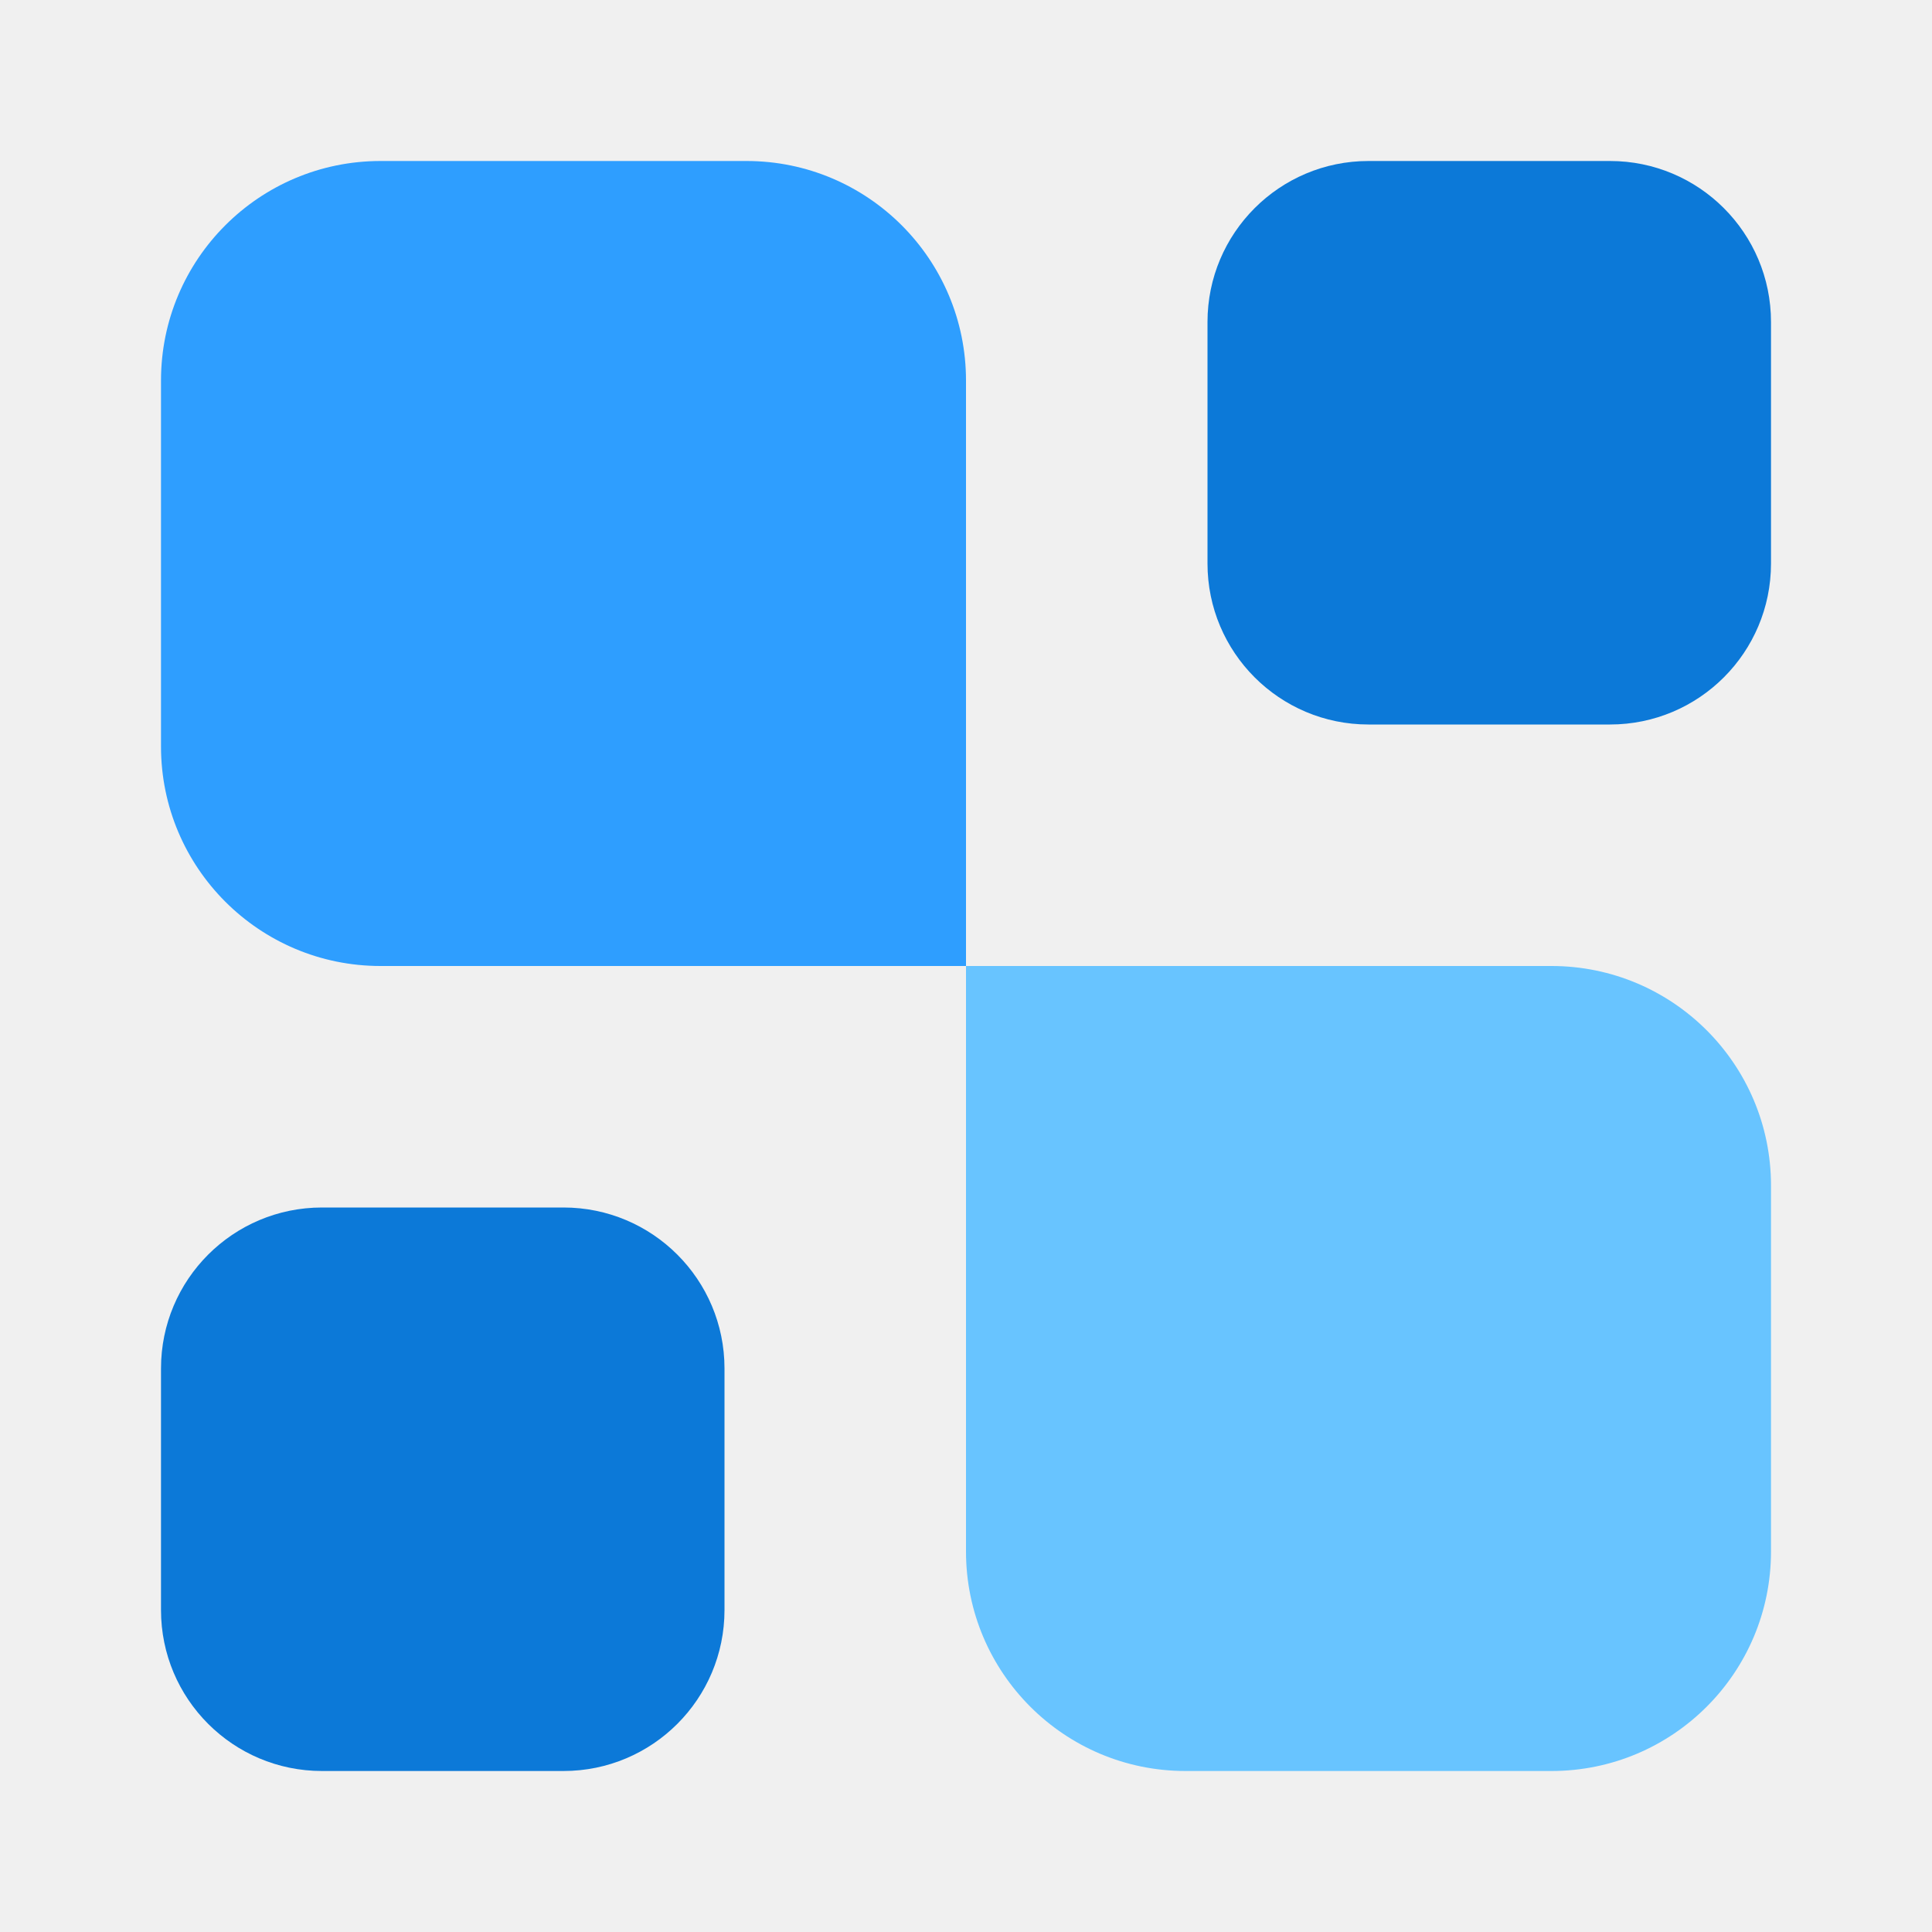
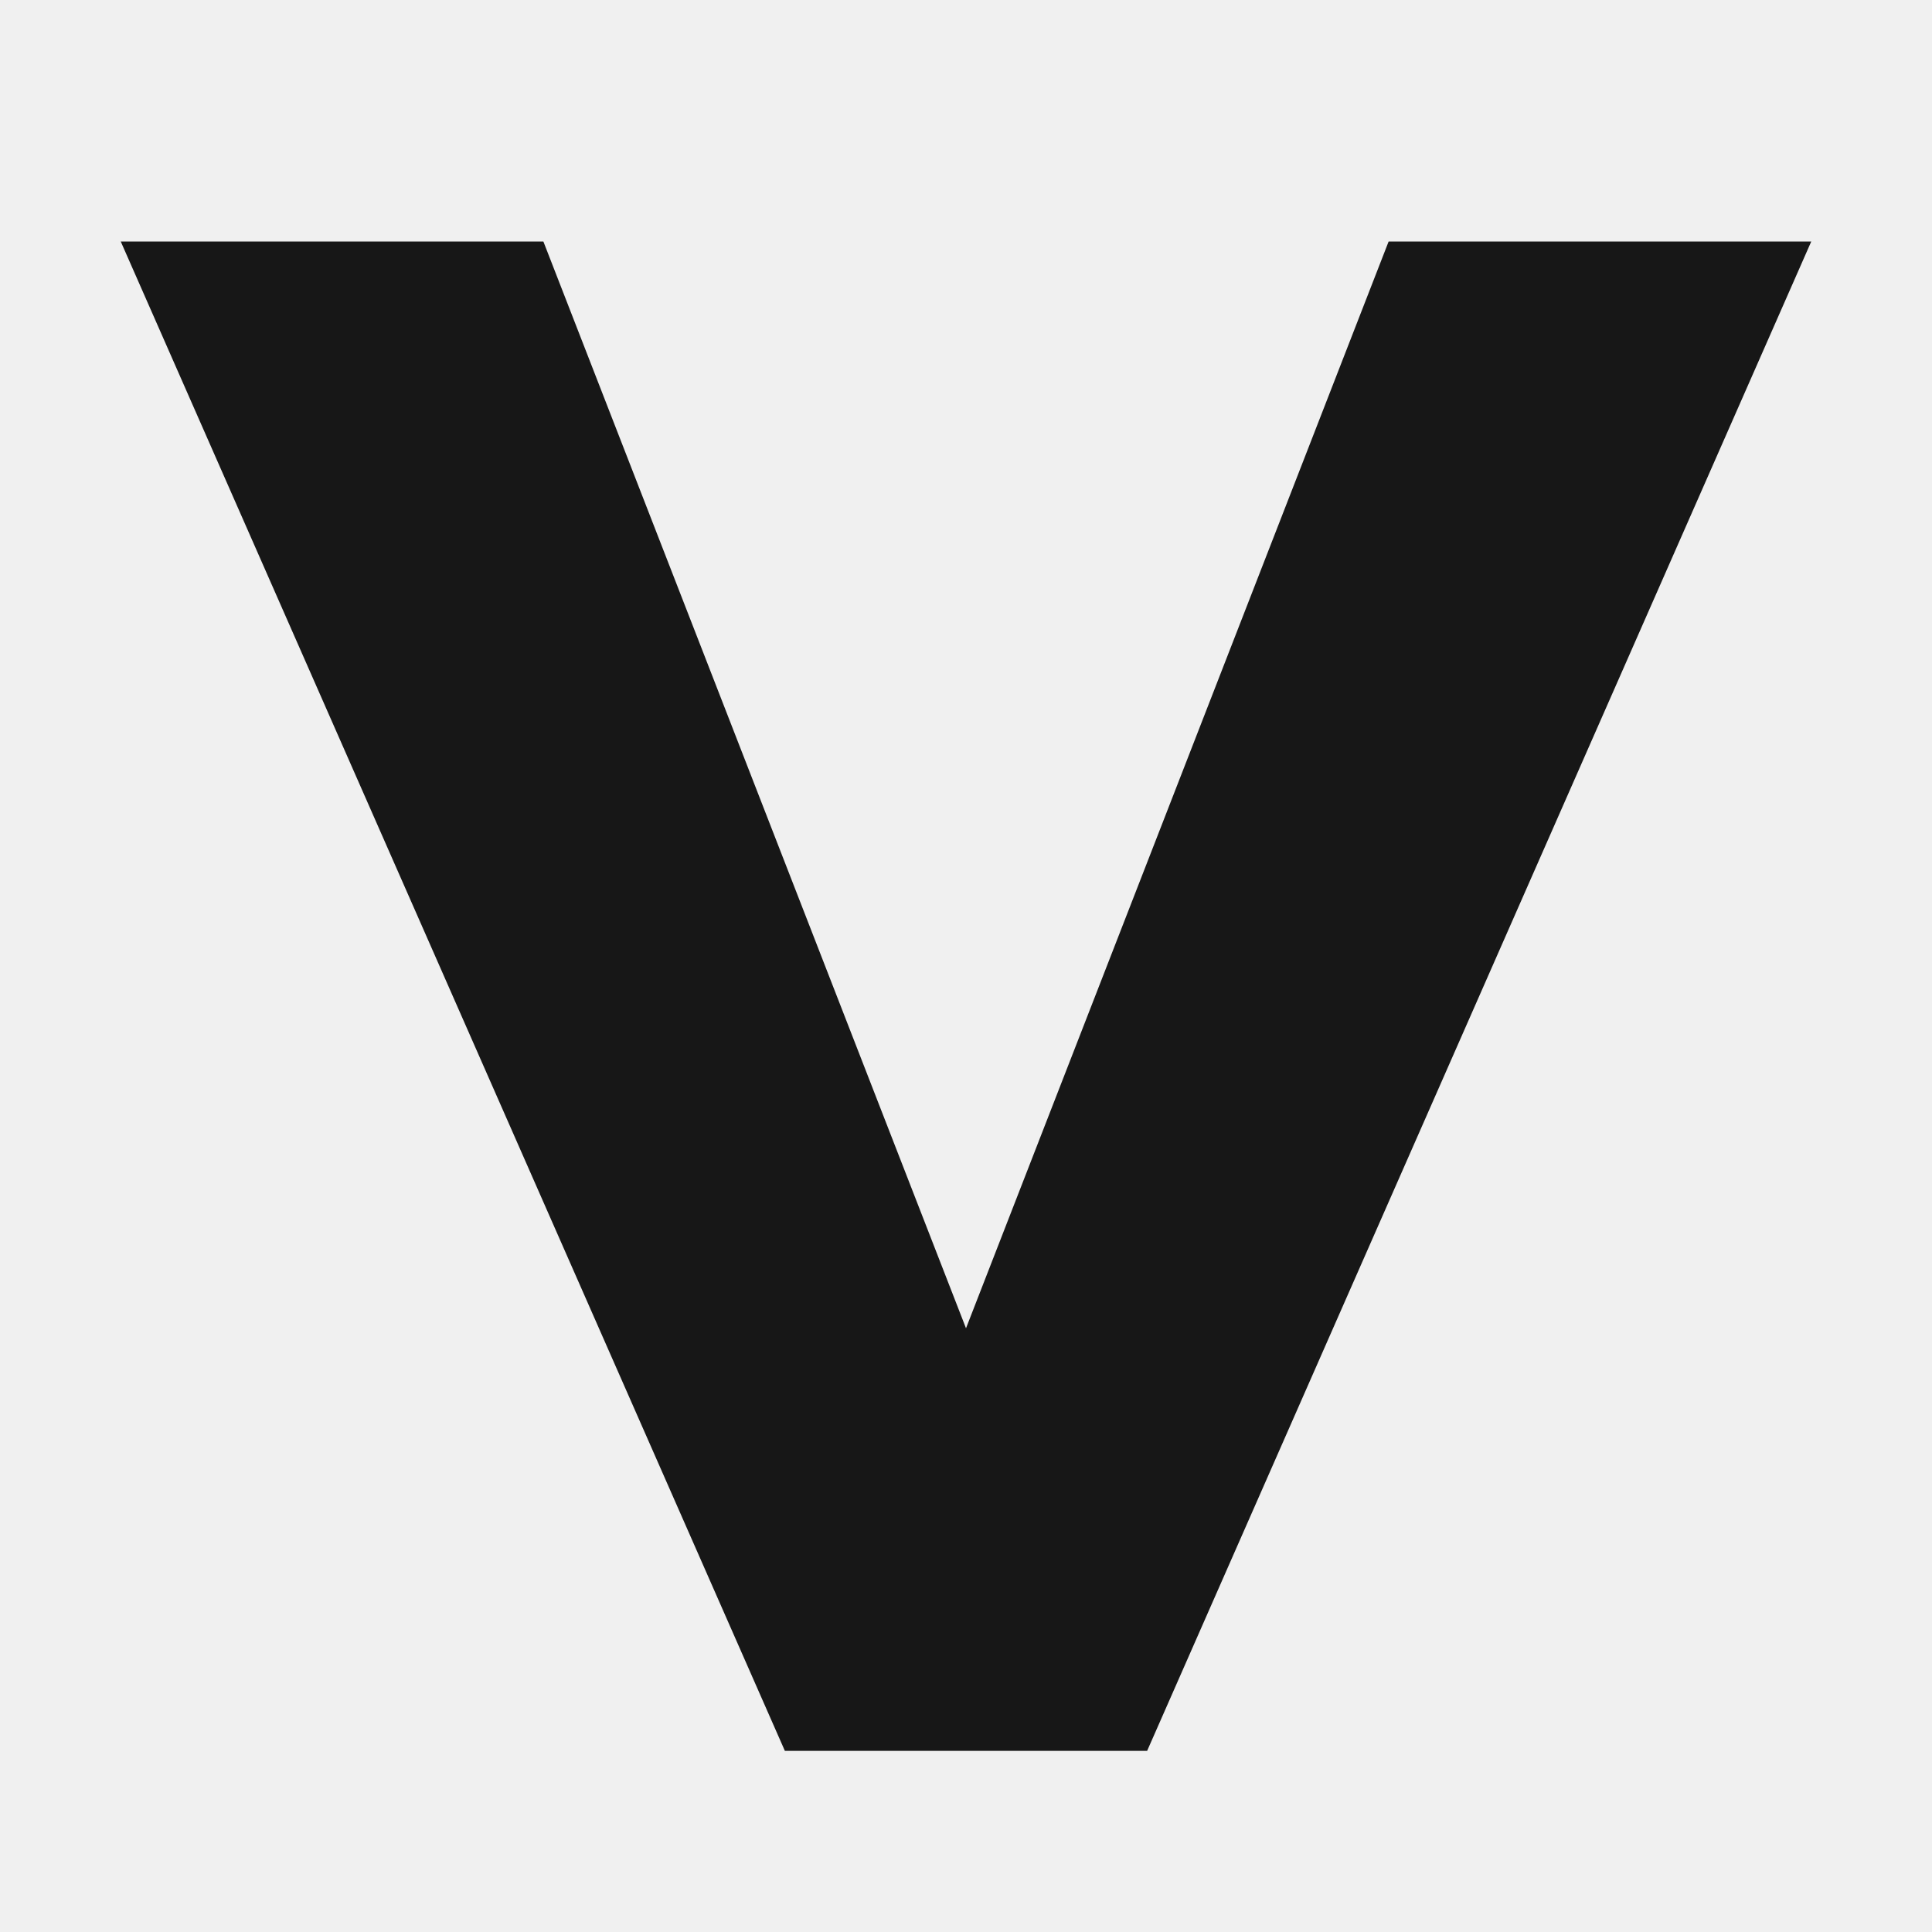
- <svg xmlns="http://www.w3.org/2000/svg" width="24" height="24" viewBox="0 0 24 24" fill="none">
-   <path d="M22 19.273C22 20.779 20.779 22 19.273 22H14.727C13.221 22 12 20.779 12 19.273V12H19.273C20.779 12 22 13.221 22 14.727V19.273Z" fill="#68C4FF" />
-   <path d="M20 2C21.105 2 22 2.895 22 4V7C22 8.105 21.105 9 20 9H17C15.895 9 15 8.105 15 7V4C15 2.895 15.895 2 17 2H20Z" fill="#0C79D8" />
-   <path d="M7 15C8.105 15 9 15.895 9 17V20C9 21.105 8.105 22 7 22H4C2.895 22 2 21.105 2 20V17C2 15.895 2.895 15 4 15H7Z" fill="#0C79D8" />
-   <path d="M12 12H4.727C3.221 12 2 10.779 2 9.273V4.727C2 3.221 3.221 2 4.727 2H9.273C10.779 2 12 3.221 12 4.727V12Z" fill="#2E9EFF" />
+ <svg xmlns="http://www.w3.org/2000/svg" viewBox="0 0 32 32" role="img" aria-label="Vladimir Deev-Kazanov V mark">
+   <style>
+     .mark { fill: #171717; }
+     @media (prefers-color-scheme: dark) { .mark { fill: #fff; } }
+   </style>
+   <path class="mark" d="M2 4h7l7 18L23 4h7L19 29h-6L2 4Z" />
</svg>
